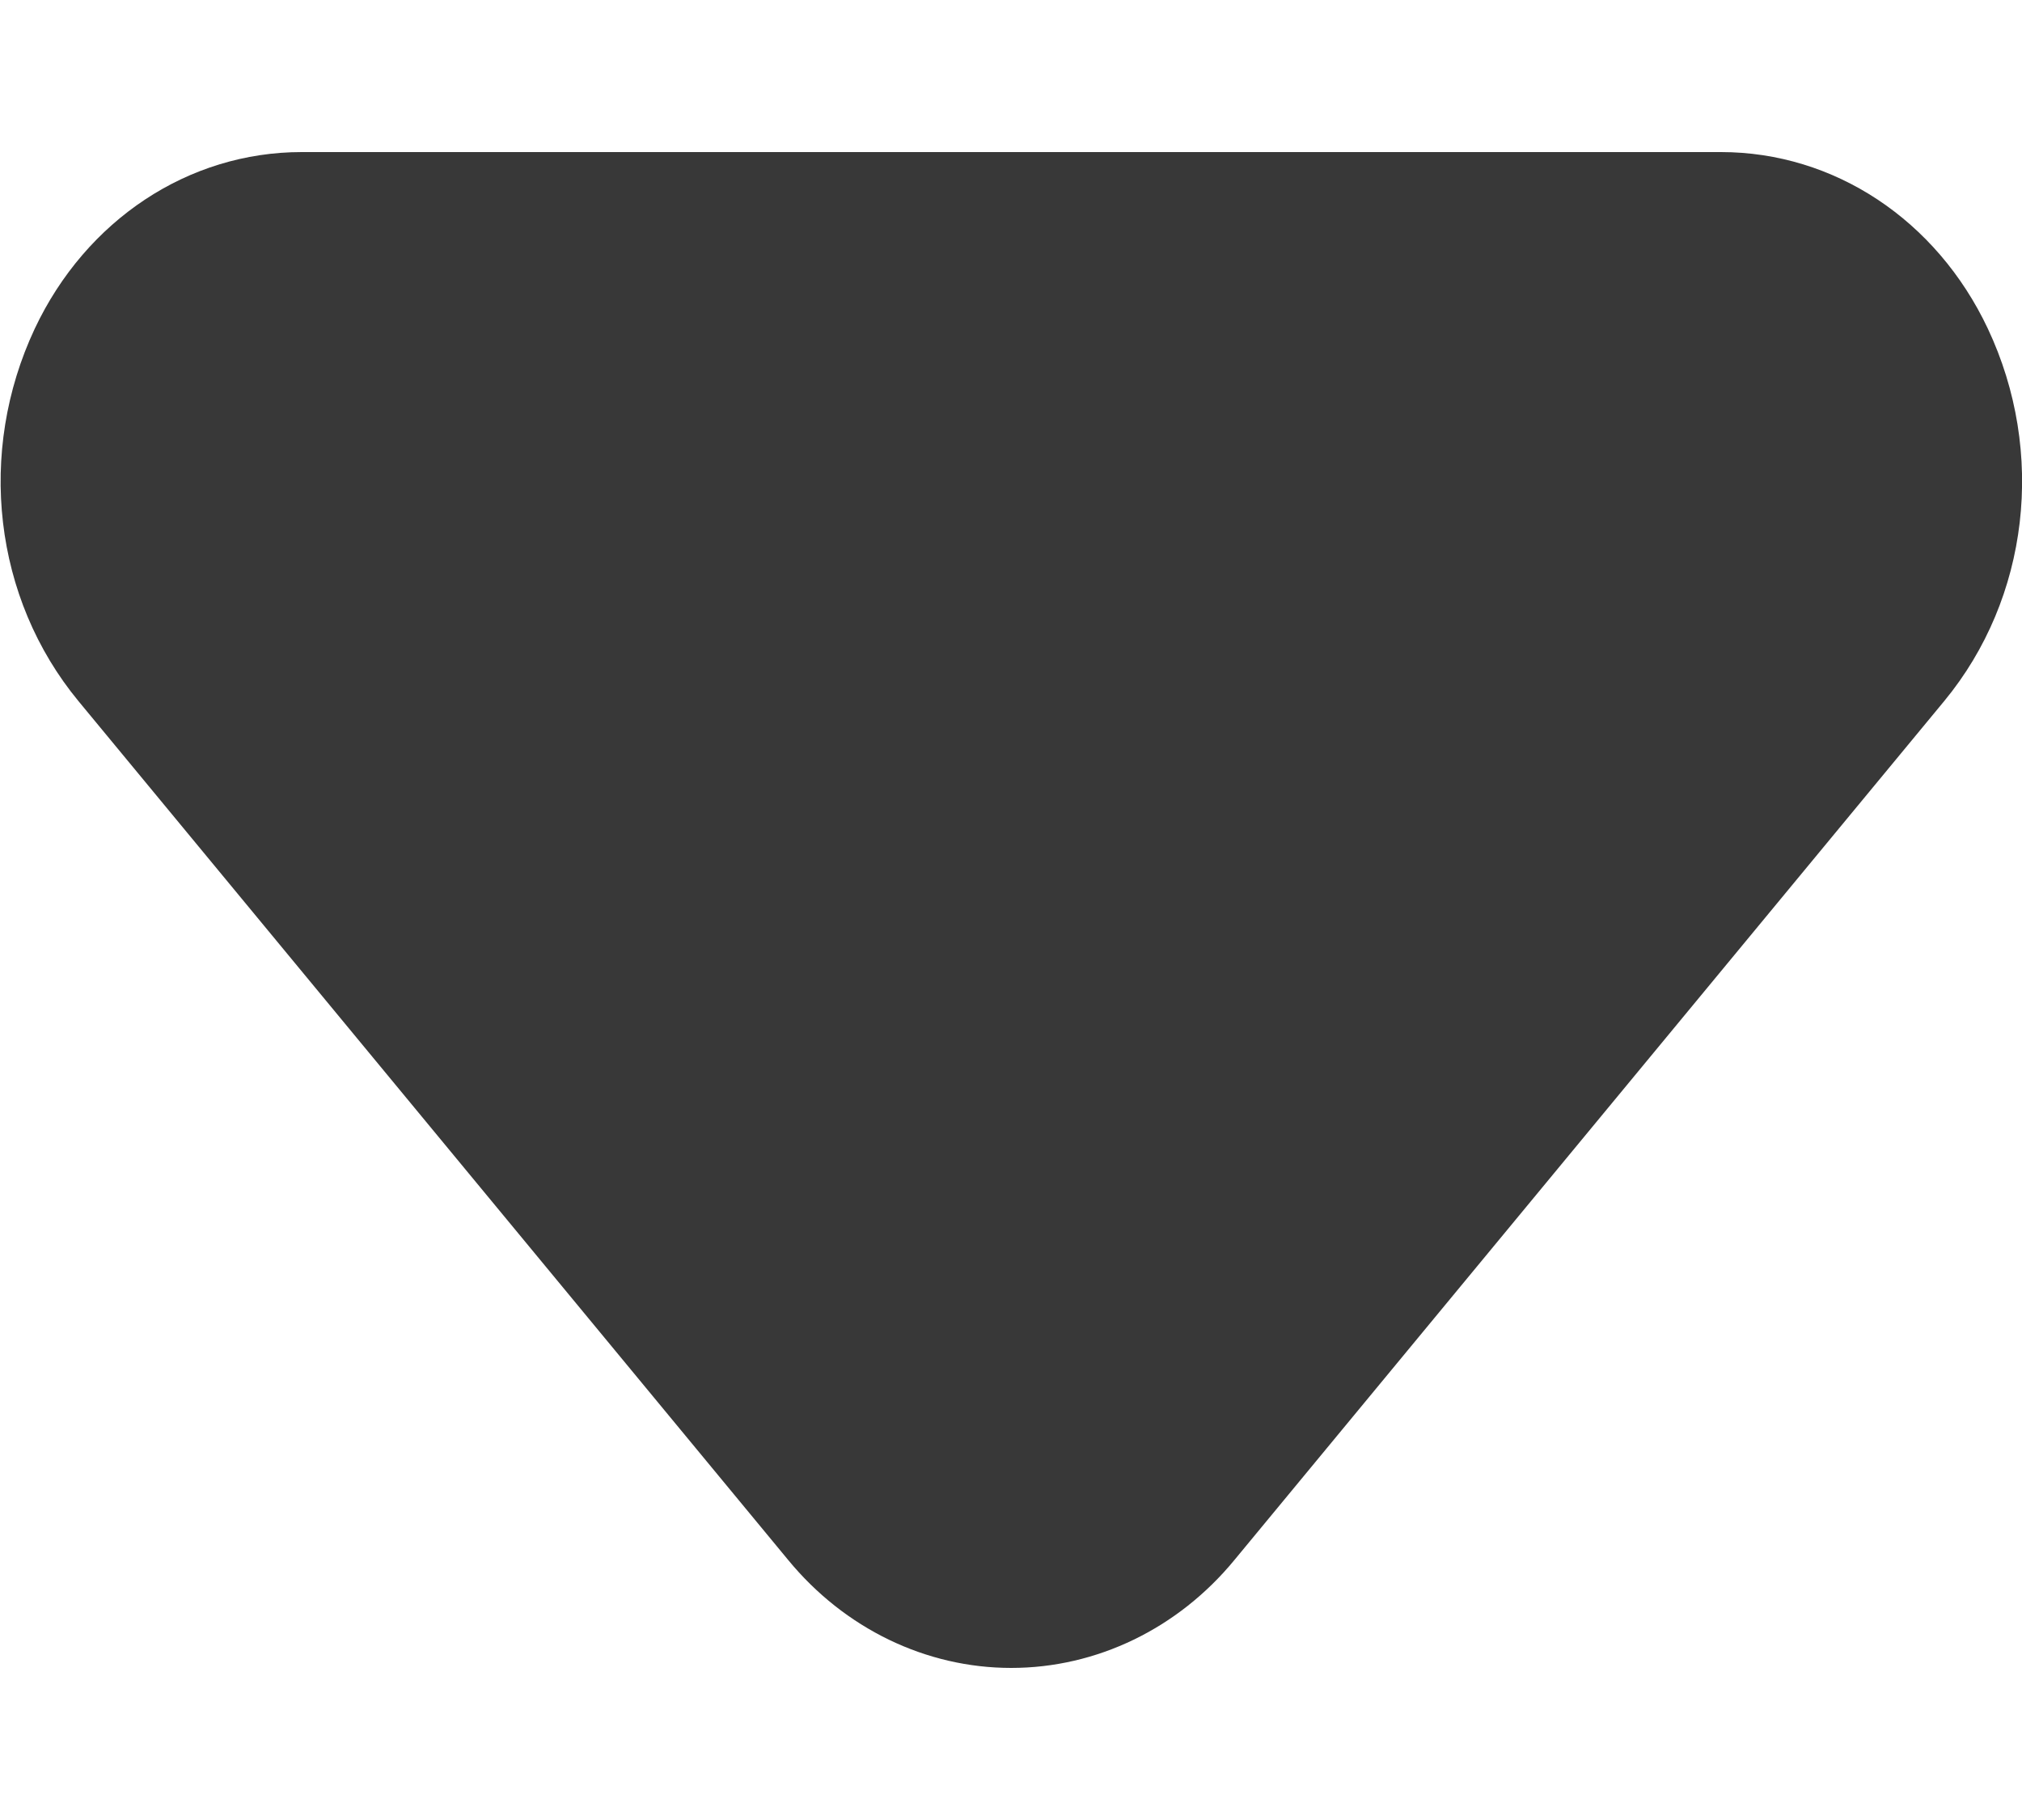
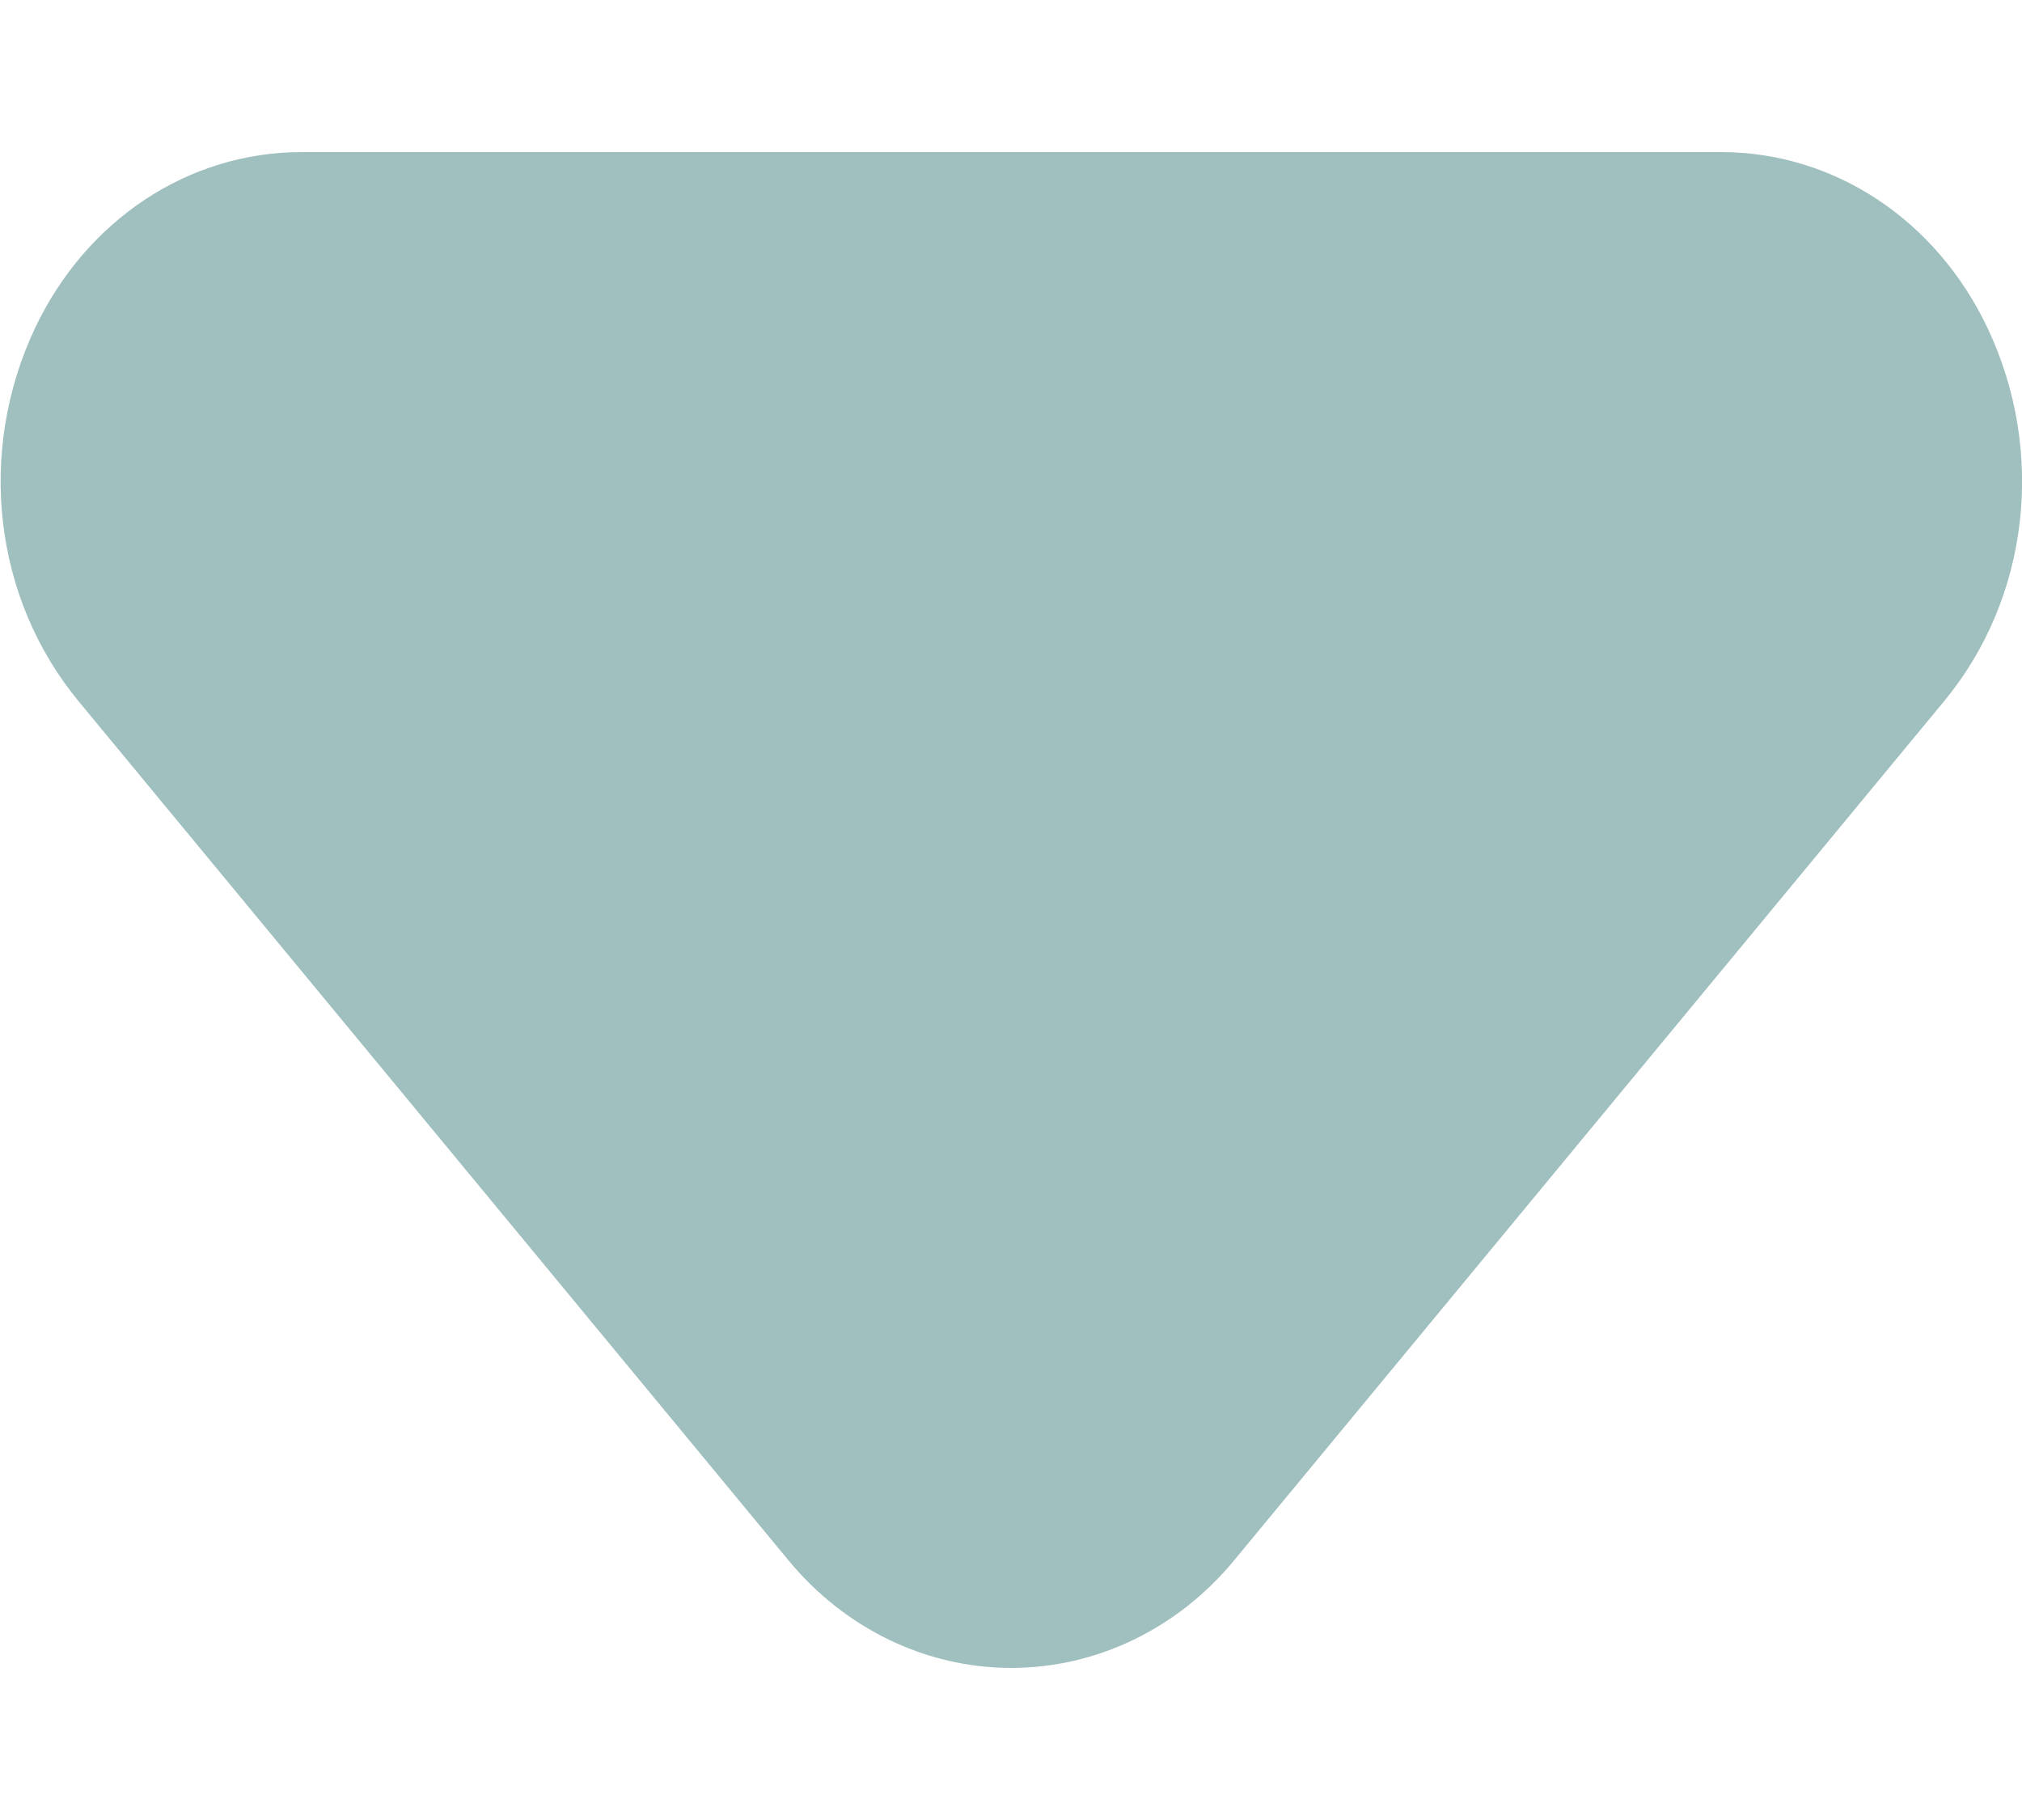
<svg xmlns="http://www.w3.org/2000/svg" width="10" height="9" viewBox="0 0 10 9" fill="none">
-   <path fill-rule="evenodd" clip-rule="evenodd" d="M5.001 8.248C4.58 8.248 4.177 8.054 3.897 7.713L0.388 3.467C-0.032 2.958 -0.115 2.236 0.172 1.625C0.426 1.087 0.932 0.752 1.492 0.752H8.511C9.071 0.752 9.577 1.087 9.831 1.625C10.119 2.236 10.035 2.958 9.616 3.466L6.106 7.713C5.826 8.054 5.423 8.248 5.001 8.248Z" fill="#383838" />
+   <path fill-rule="evenodd" clip-rule="evenodd" d="M5.001 8.248C4.58 8.248 4.177 8.054 3.897 7.713L0.388 3.467C-0.032 2.958 -0.115 2.236 0.172 1.625C0.426 1.087 0.932 0.752 1.492 0.752H8.511C9.071 0.752 9.577 1.087 9.831 1.625C10.119 2.236 10.035 2.958 9.616 3.466L6.106 7.713C5.826 8.054 5.423 8.248 5.001 8.248Z" fill="#a0c0bf" />
</svg>
